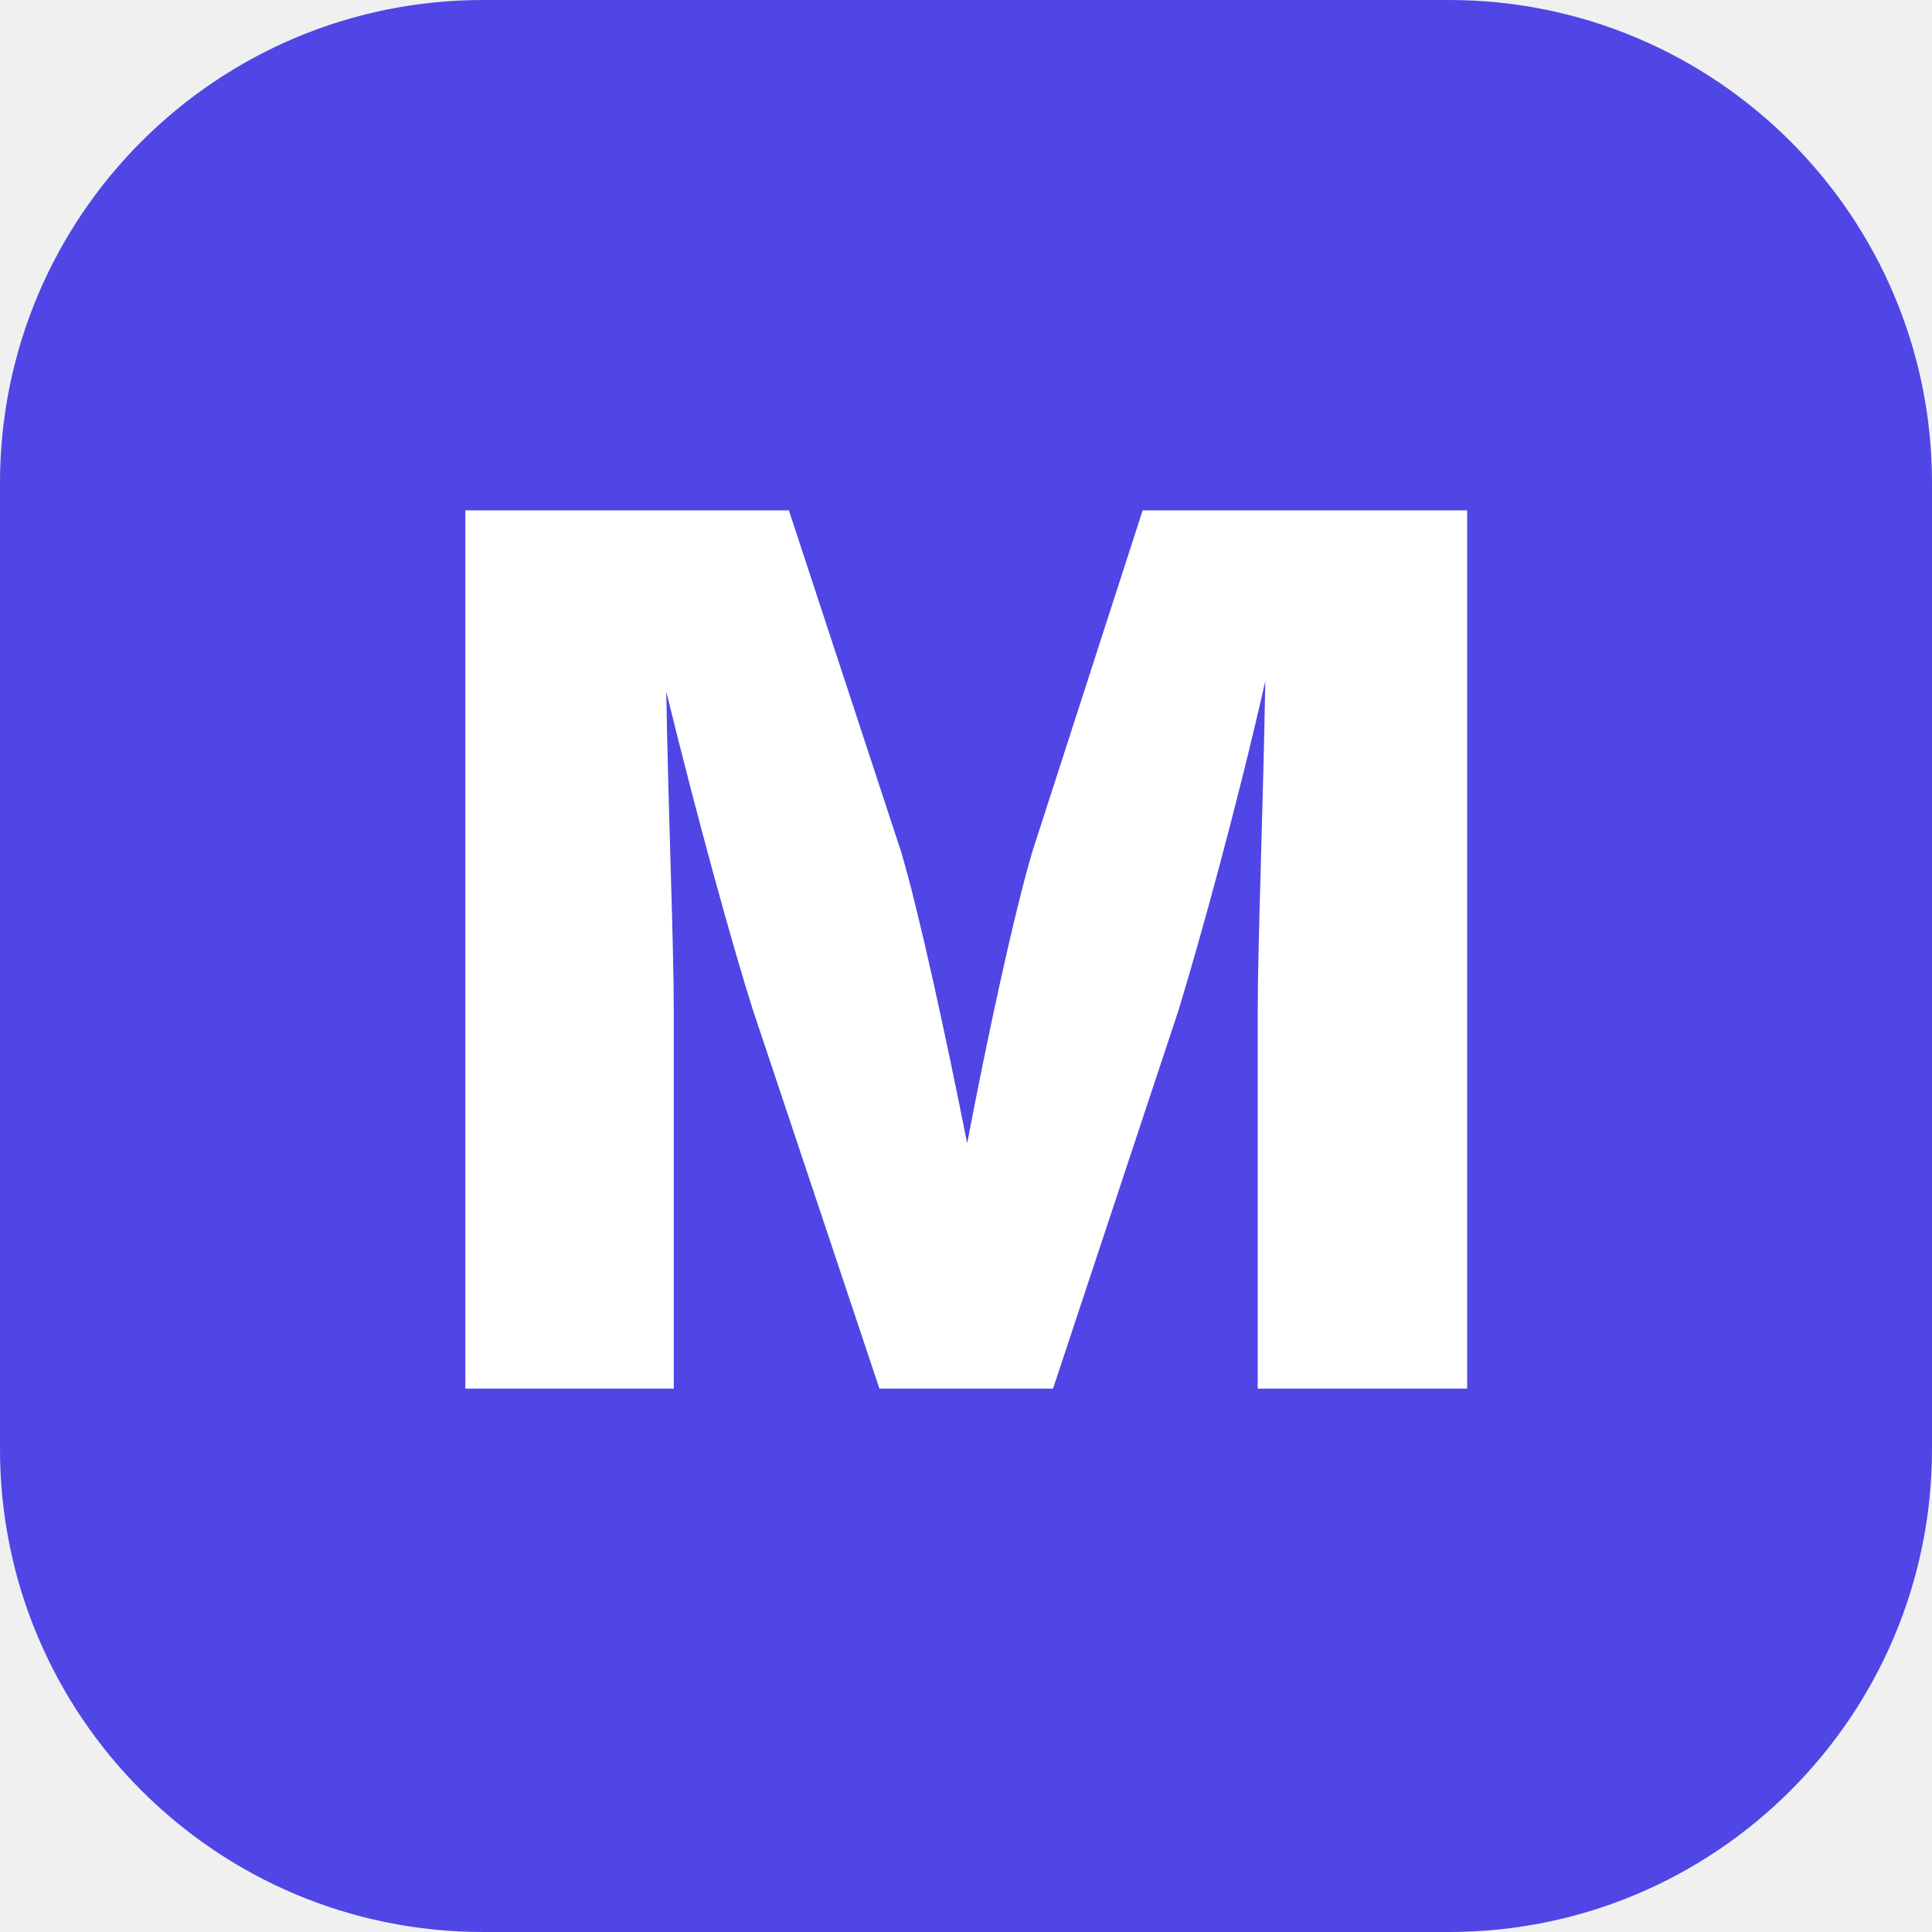
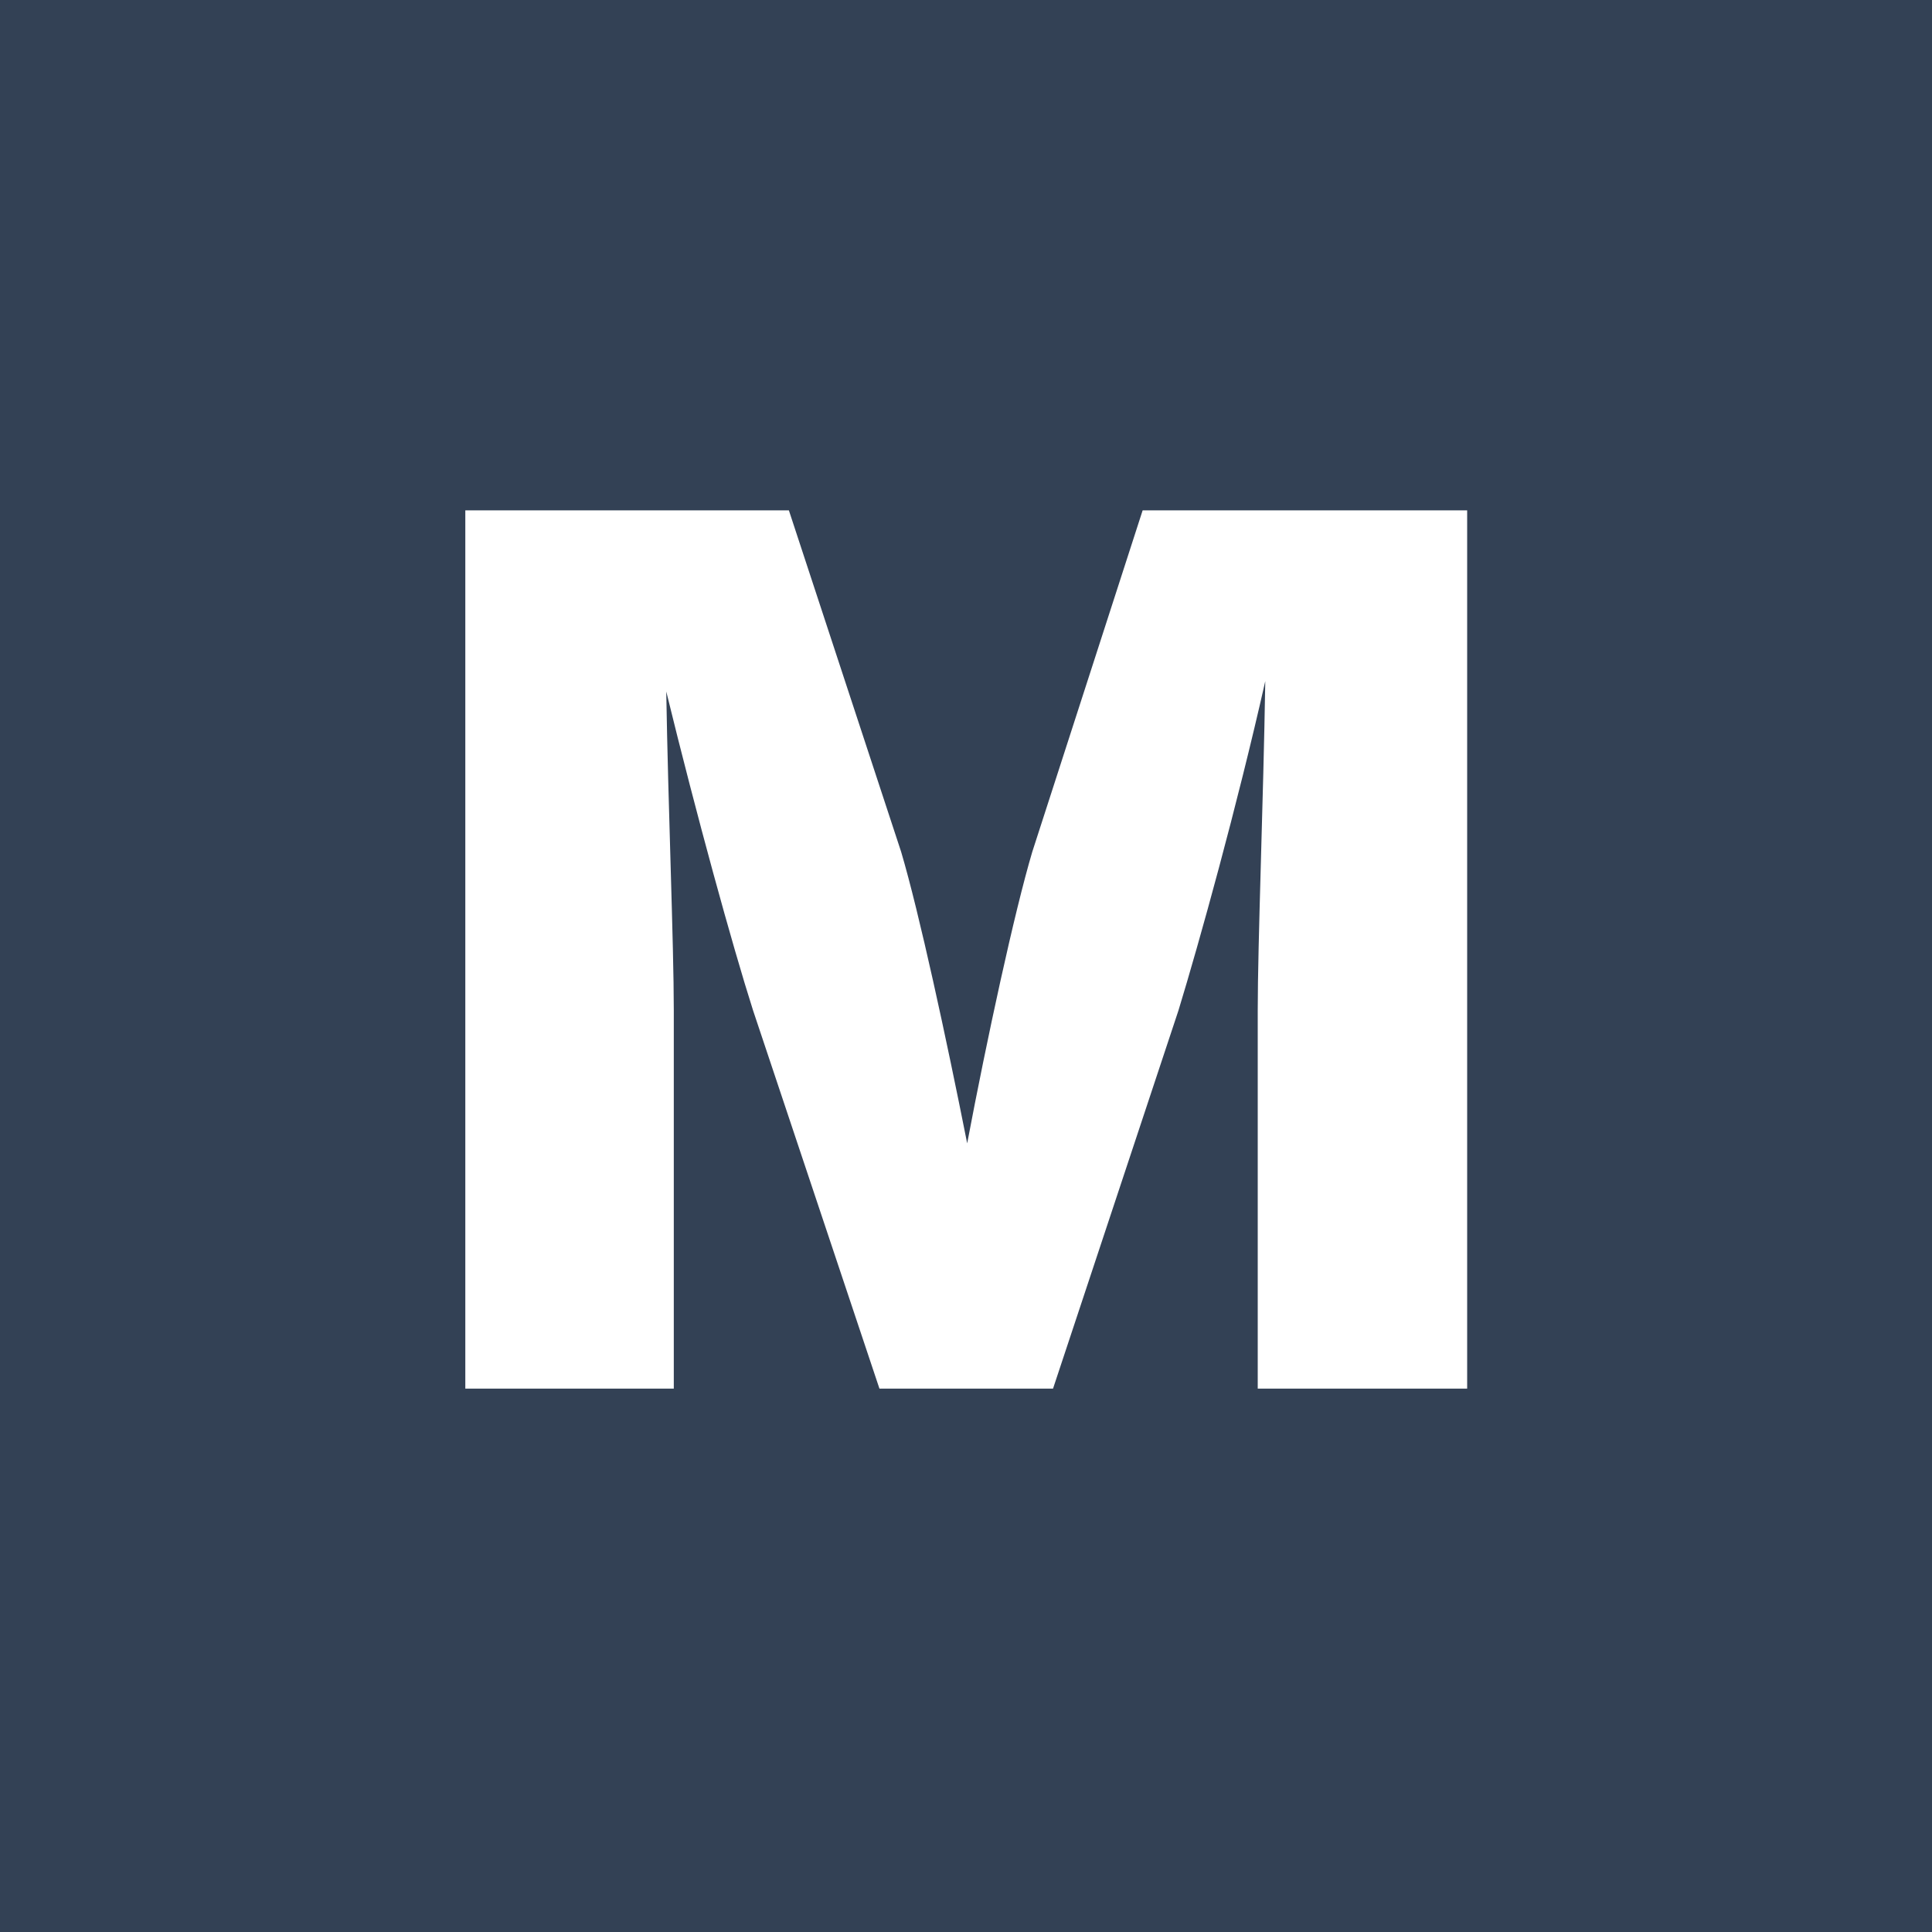
<svg xmlns="http://www.w3.org/2000/svg" viewBox="0 0 32 32">
-   <rect width="32" height="32" rx="8" fill="#4f46e5" />
+   <rect width="32" height="32" rx="0" fill="#334155" />
  <text x="16" y="23" text-anchor="middle" fill="#fff" font-family="Inter,system-ui,sans-serif" font-weight="800" font-size="20">M</text>
</svg>
